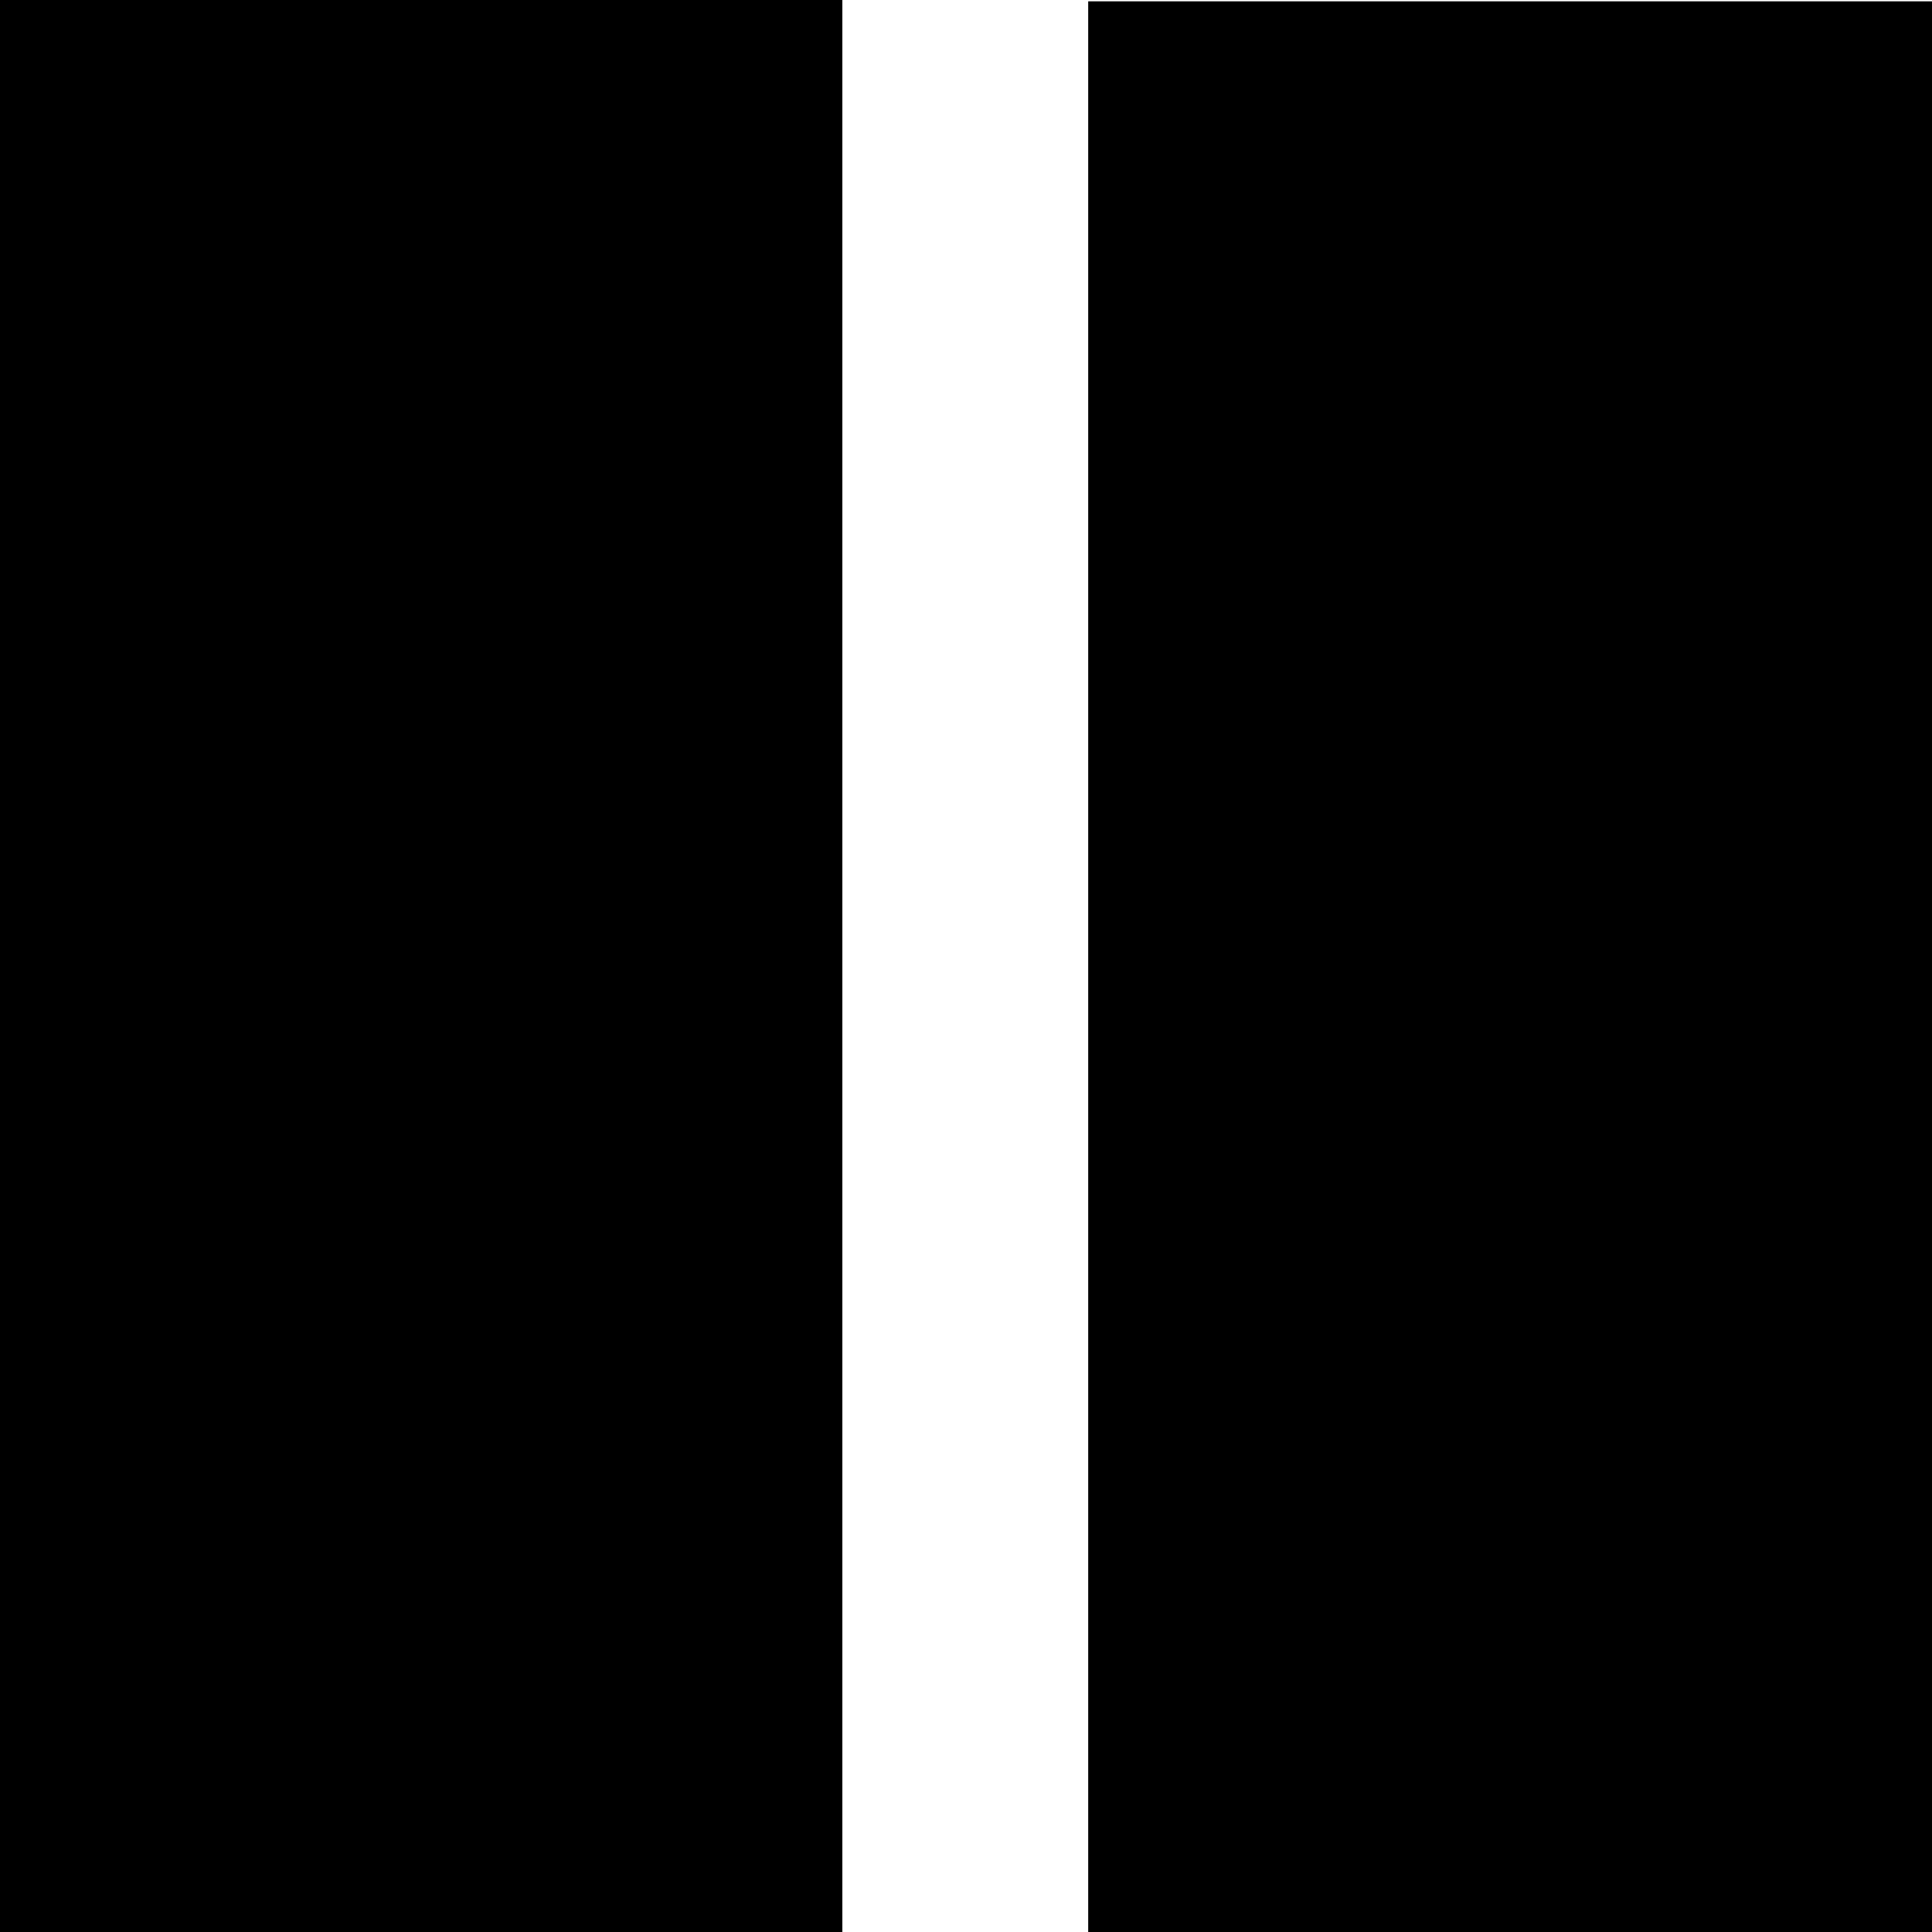
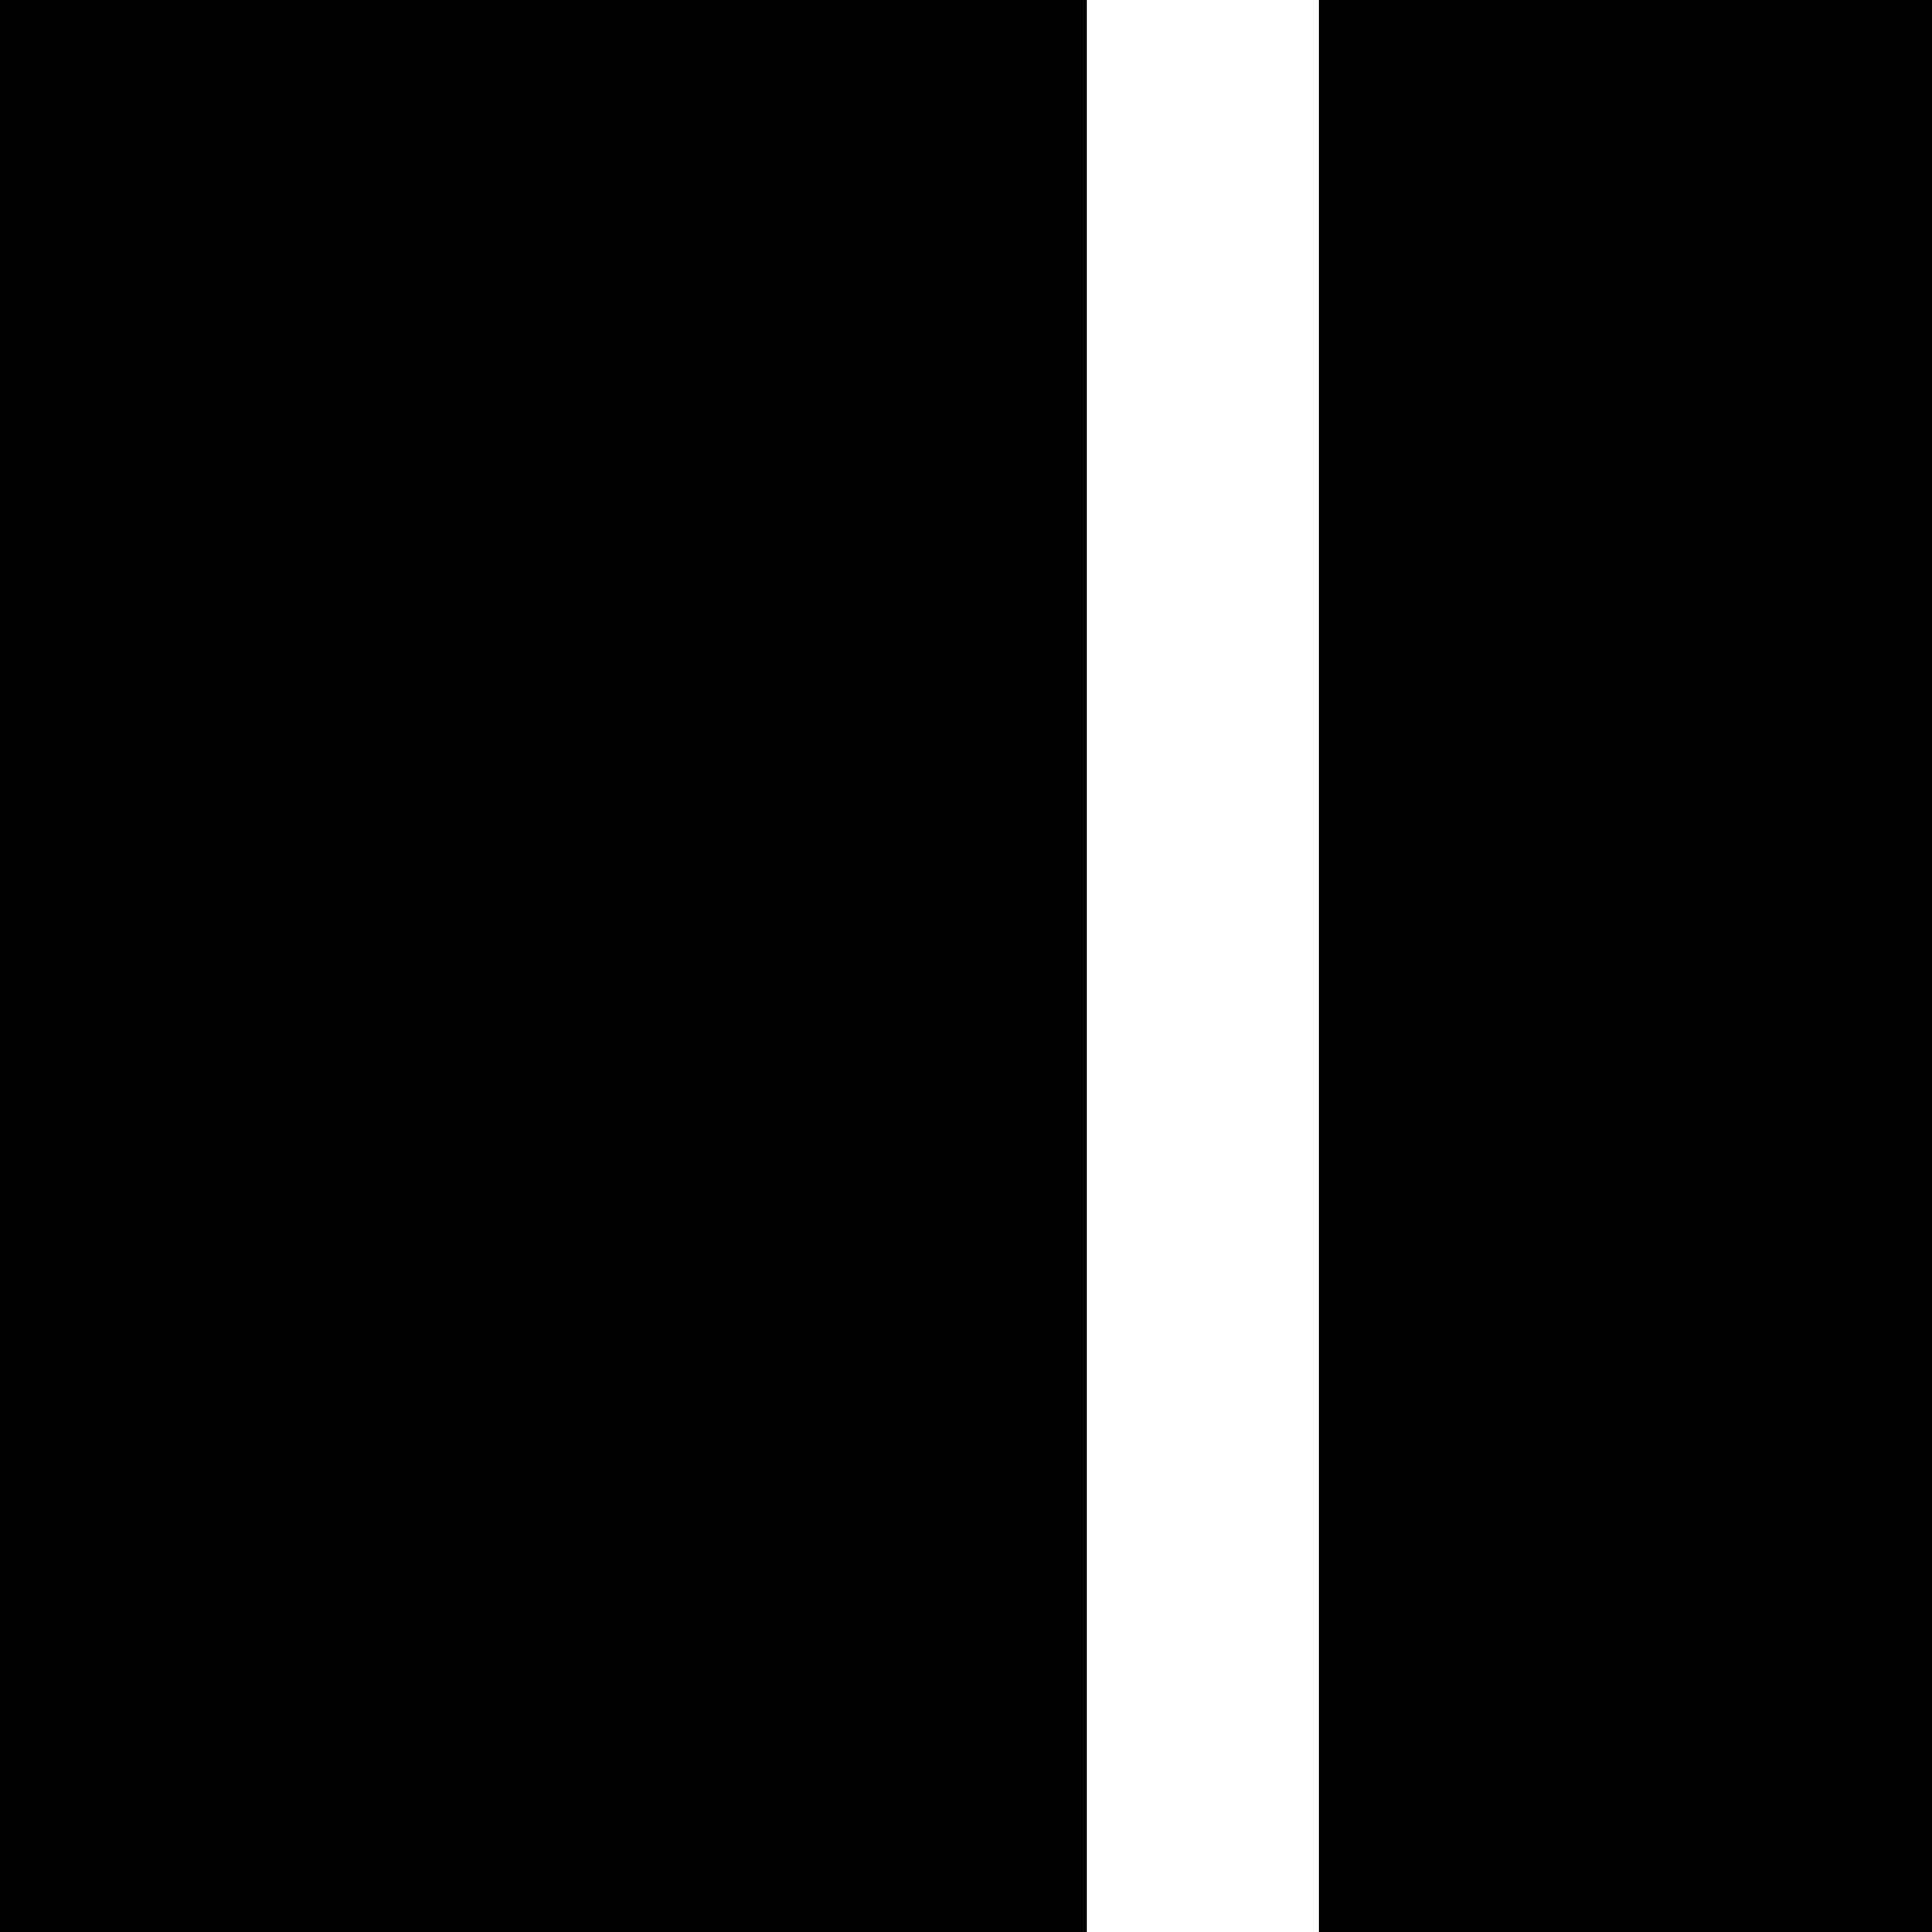
<svg xmlns="http://www.w3.org/2000/svg" width="16" height="16" viewBox="0 0 16 16" id="svg3336" version="1.1">
  <defs id="defs3338" />
  <g id="layer1" transform="translate(0,-1036.362)">
-     <rect style="fill:#000000;fill-opacity:1;stroke:none" id="rect3344" width="6.976" height="16.02" x="8.8474161e-09" y="1036.342" />
-     <rect style="fill:#000000;fill-opacity:1;stroke:none" id="rect3344-3-6" width="7.04" height="16.02" x="9.012" y="1036.373" />
+     <rect style="fill:#000000;fill-opacity:1;stroke:none" id="rect3344" width="5.082" height="16.02" x="-16.006" y="1036.342" transform="scale(-1,1)" />
+     <rect style="fill:#000000;fill-opacity:1;stroke:none" id="rect3344-6" width="8.997" height="16.02" x="-8.997" y="1036.353" transform="scale(-1,1)" />
  </g>
</svg>
